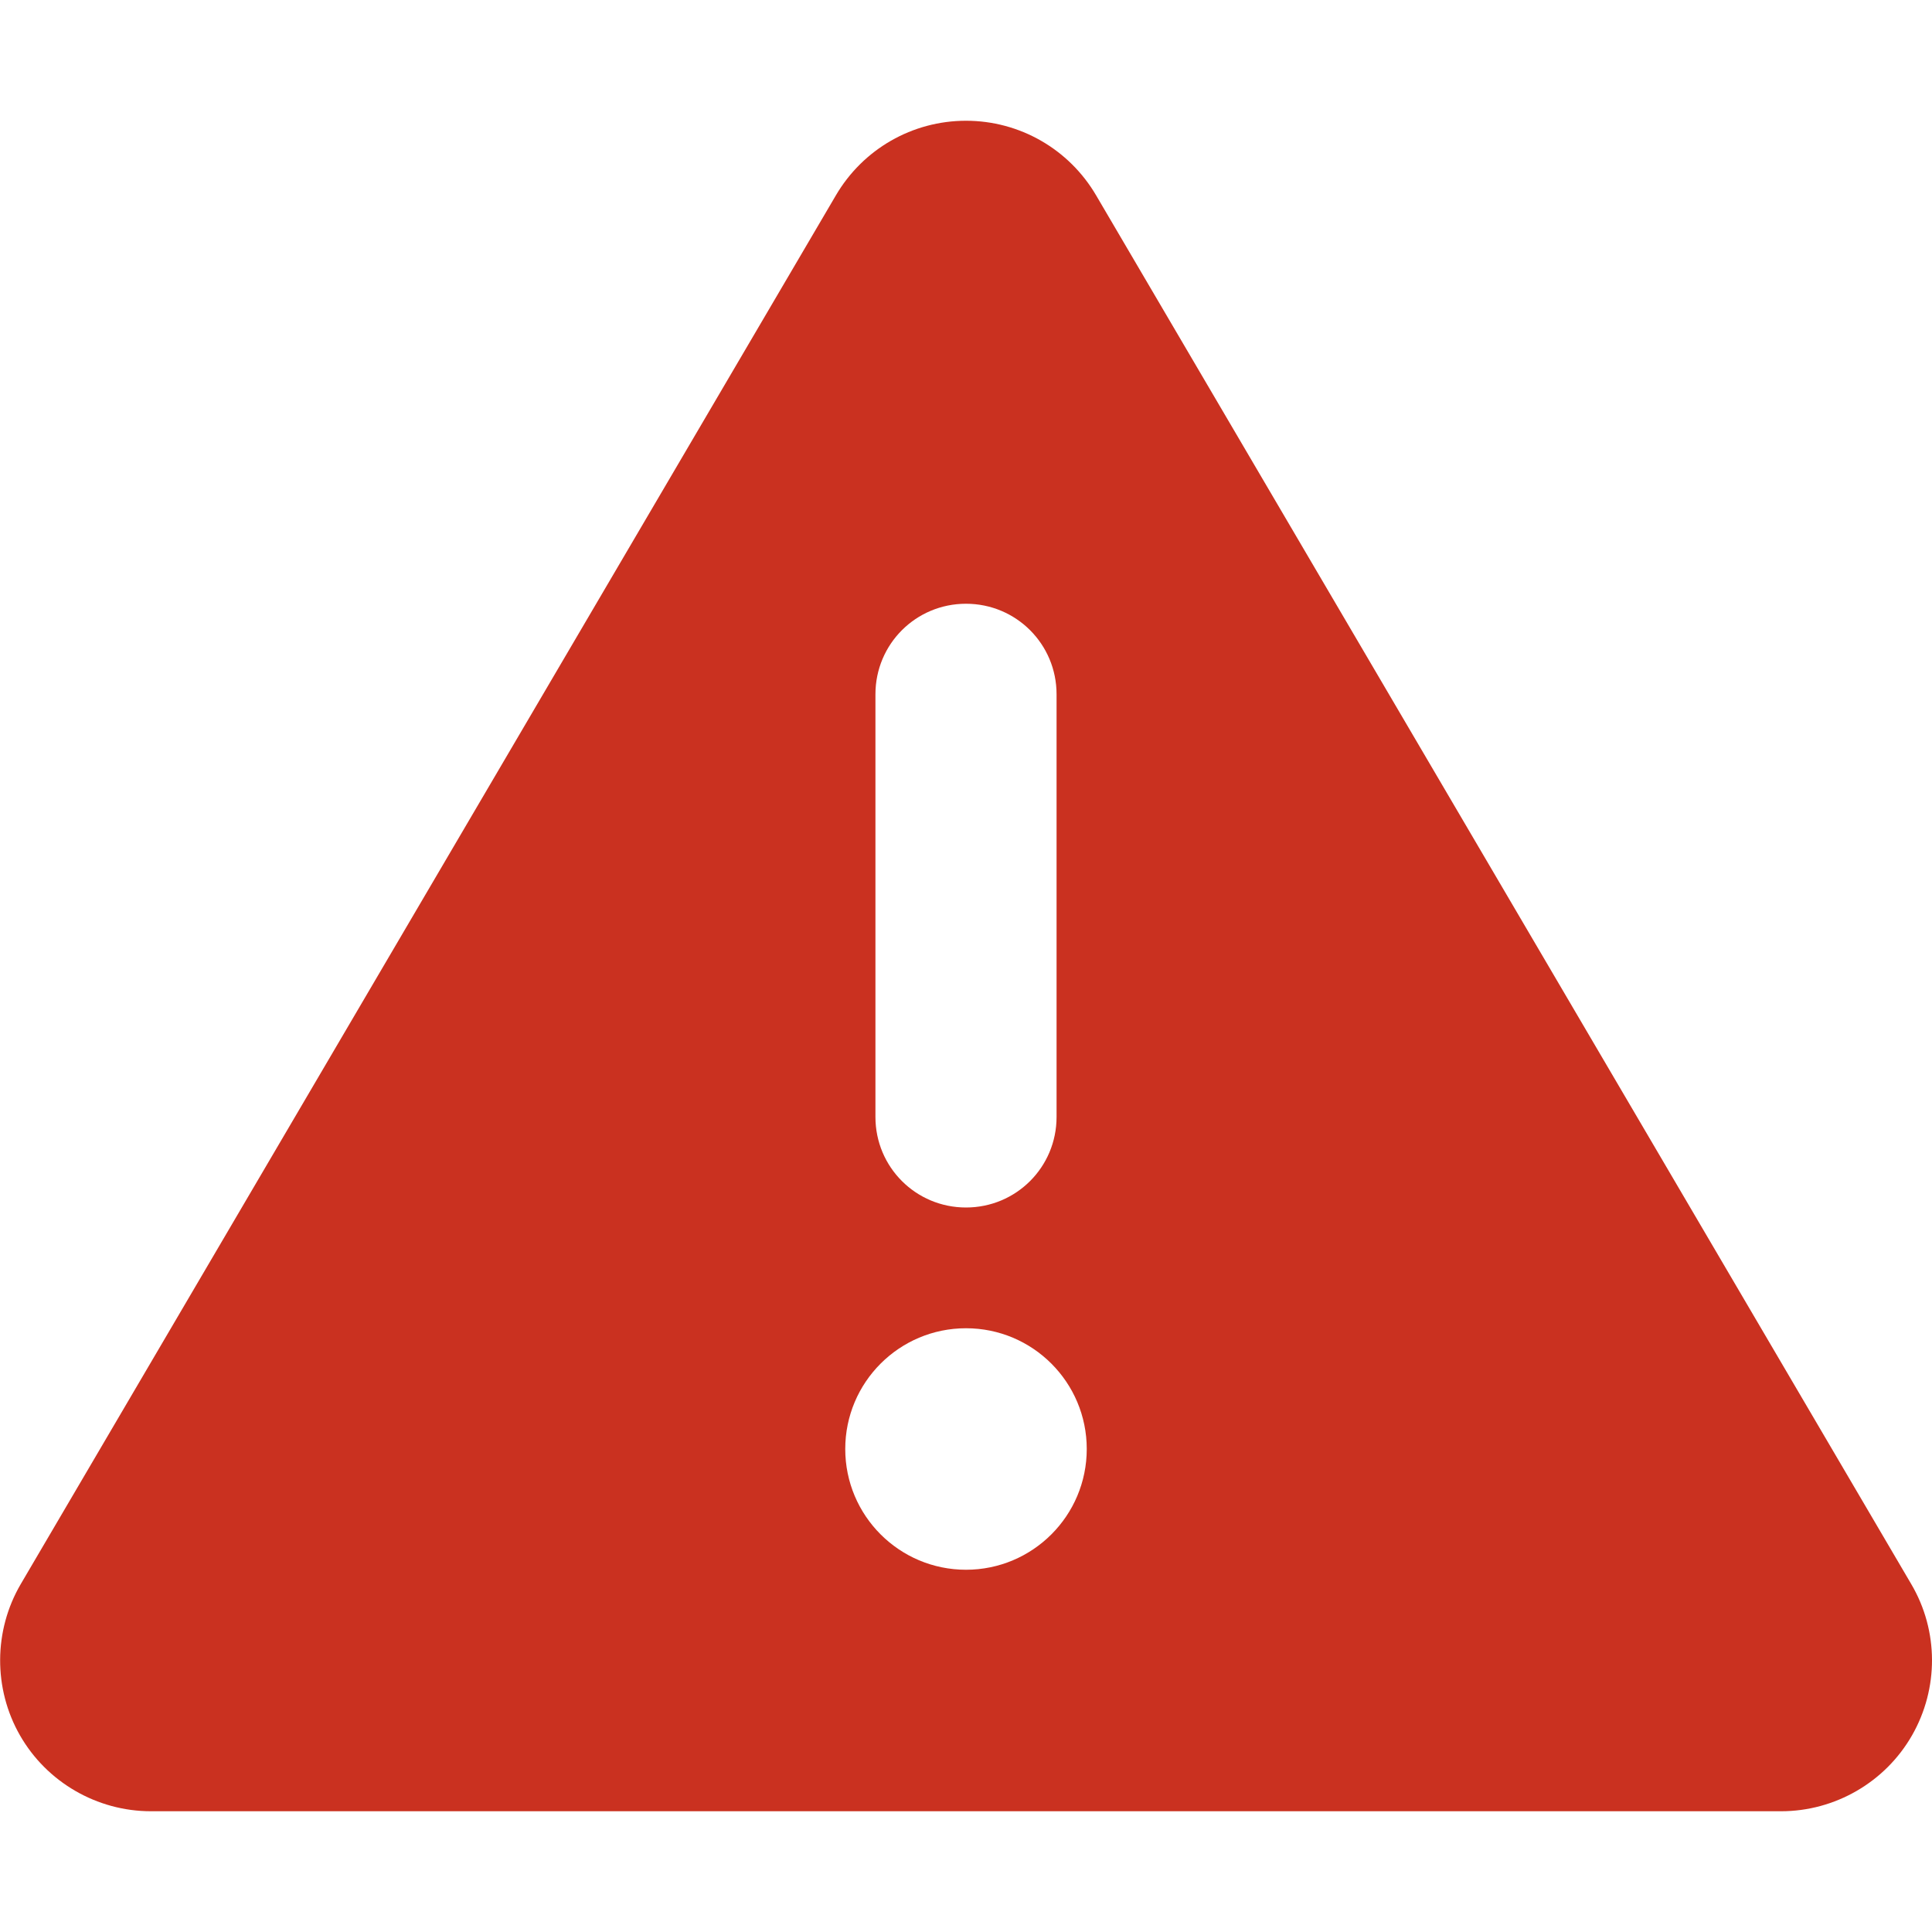
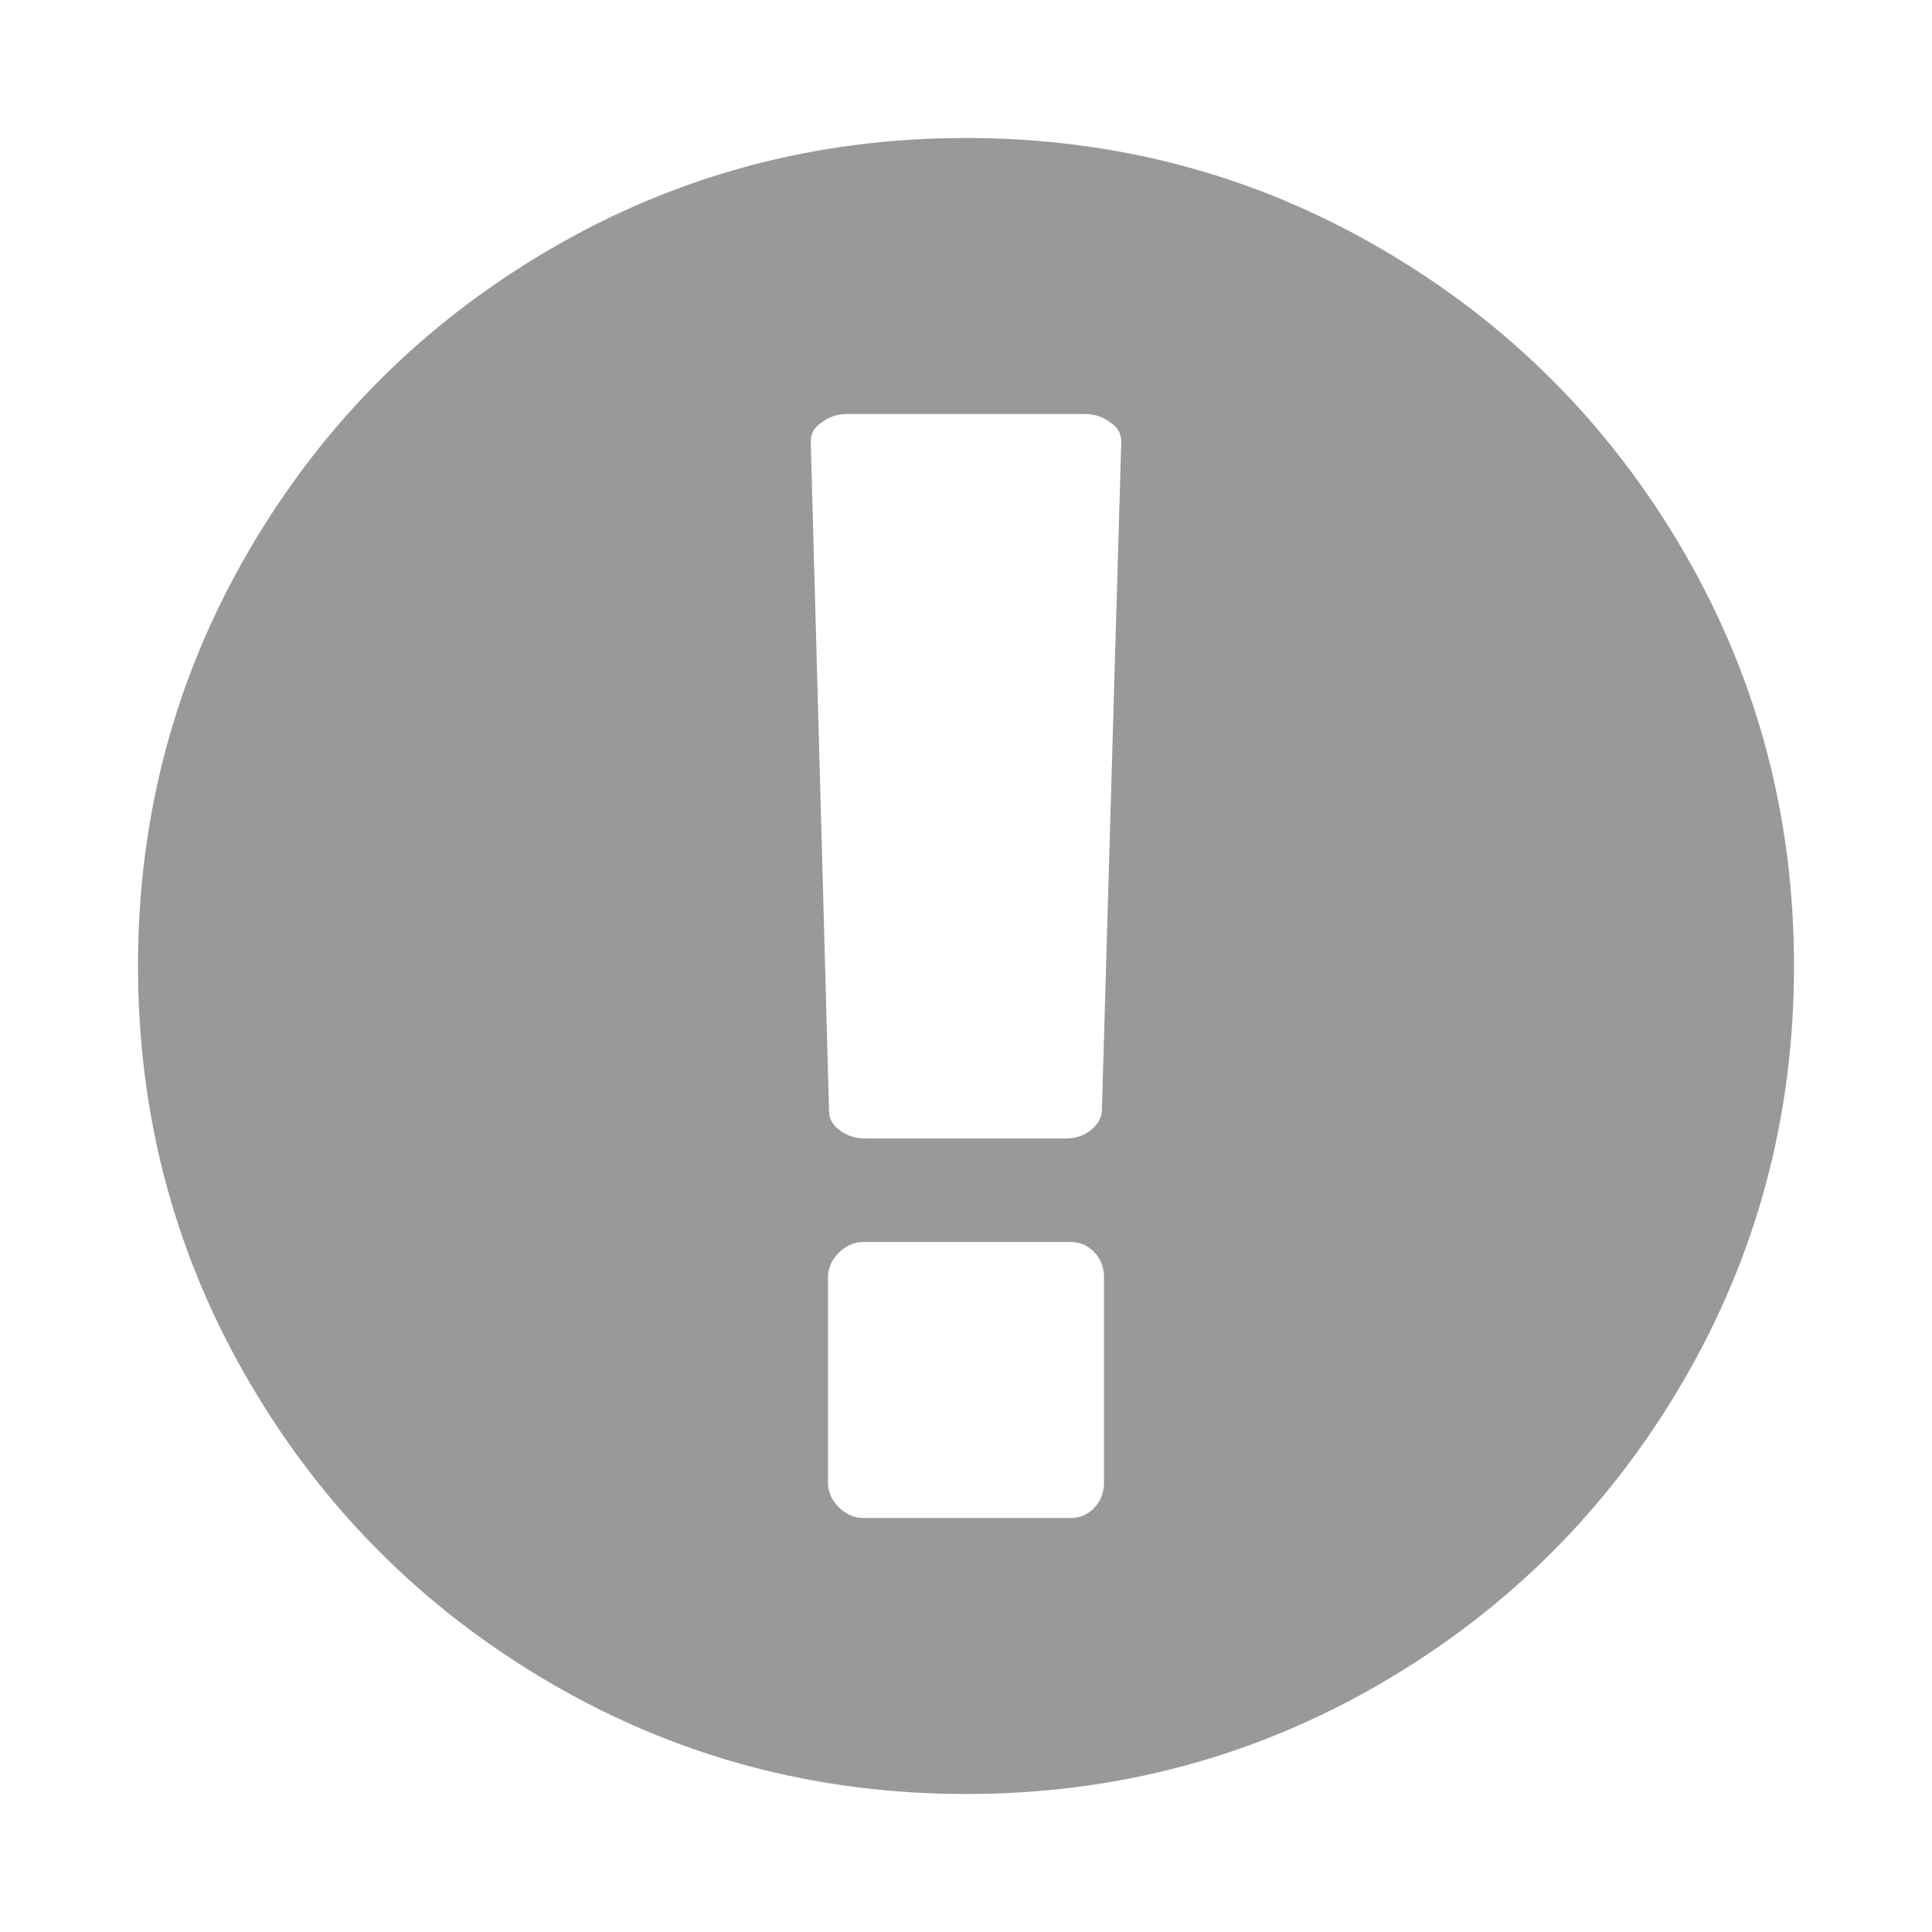
- <svg xmlns="http://www.w3.org/2000/svg" viewBox="0 0 512 512" preserveAspectRatio="xMinYMid meet">
-   <path fill="#ca3120" d="M256 32c14.2 0 27.3 7.5 34.5 19.8l216 368c7.3 12.4 7.3 27.7 .2 40.1S486.3 480 472 480H40c-14.3 0-27.6-7.7-34.7-20.1s-7-27.8 .2-40.1l216-368C228.7 39.5 241.8 32 256 32zm0 128c-13.3 0-24 10.7-24 24V296c0 13.3 10.7 24 24 24s24-10.7 24-24V184c0-13.3-10.7-24-24-24zm32 224a32 32 0 1 0 -64 0 32 32 0 1 0 64 0z" />
+ <svg xmlns="http://www.w3.org/2000/svg" width="1792" height="1792" viewBox="0 0 1792 1792" preserveAspectRatio="xMinYMid meet">
+   <path d="M896 128q209 0 385.5 103t279.5 279.5 103 385.5-103 385.5-279.5 279.5-385.5 103-385.5-103-279.5-279.5-103-385.5 103-385.5 279.5-279.5 385.5-103zm128 1247v-190q0-14-9-23.5t-22-9.5h-192q-13 0-23 10t-10 23v190q0 13 10 23t23 10h192q13 0 22-9.5t9-23.5zm-2-344l18-621q0-12-10-18-10-8-24-8h-220q-14 0-24 8-10 6-10 18l17 621q0 10 10 17.5t24 7.5h185q14 0 23.5-7.5t10.5-17.5z" fill="#999" />
</svg>
